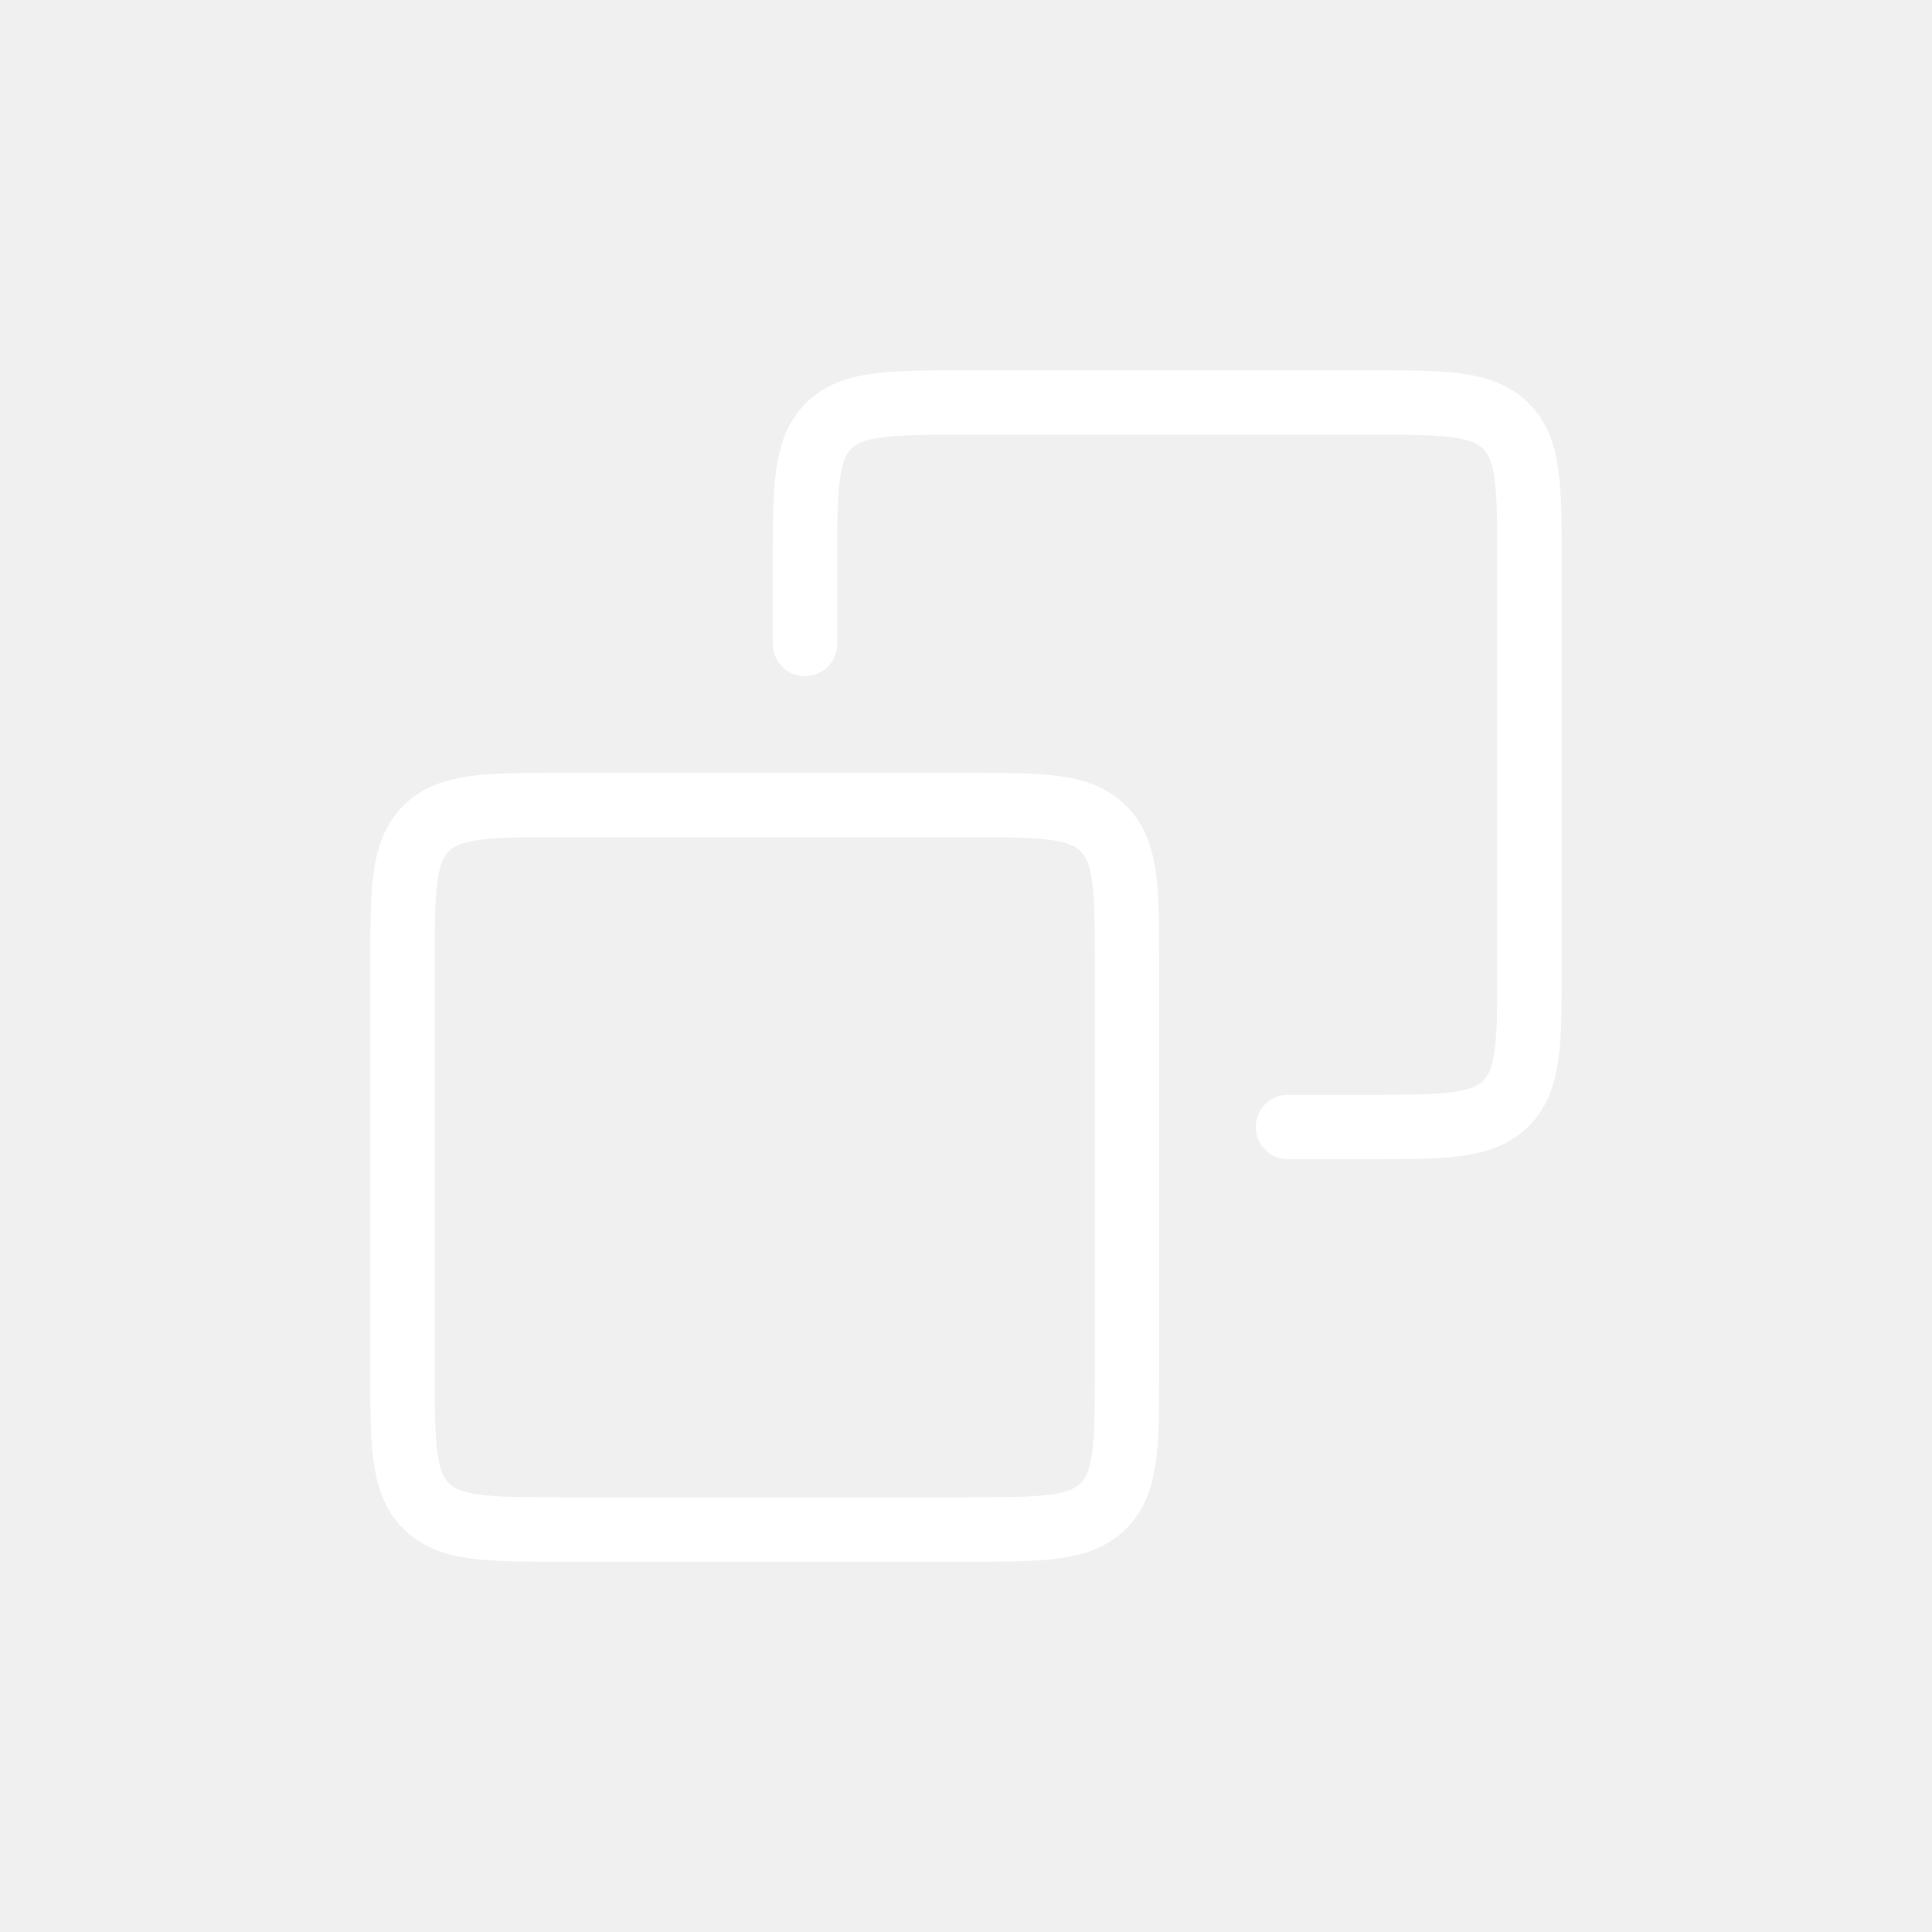
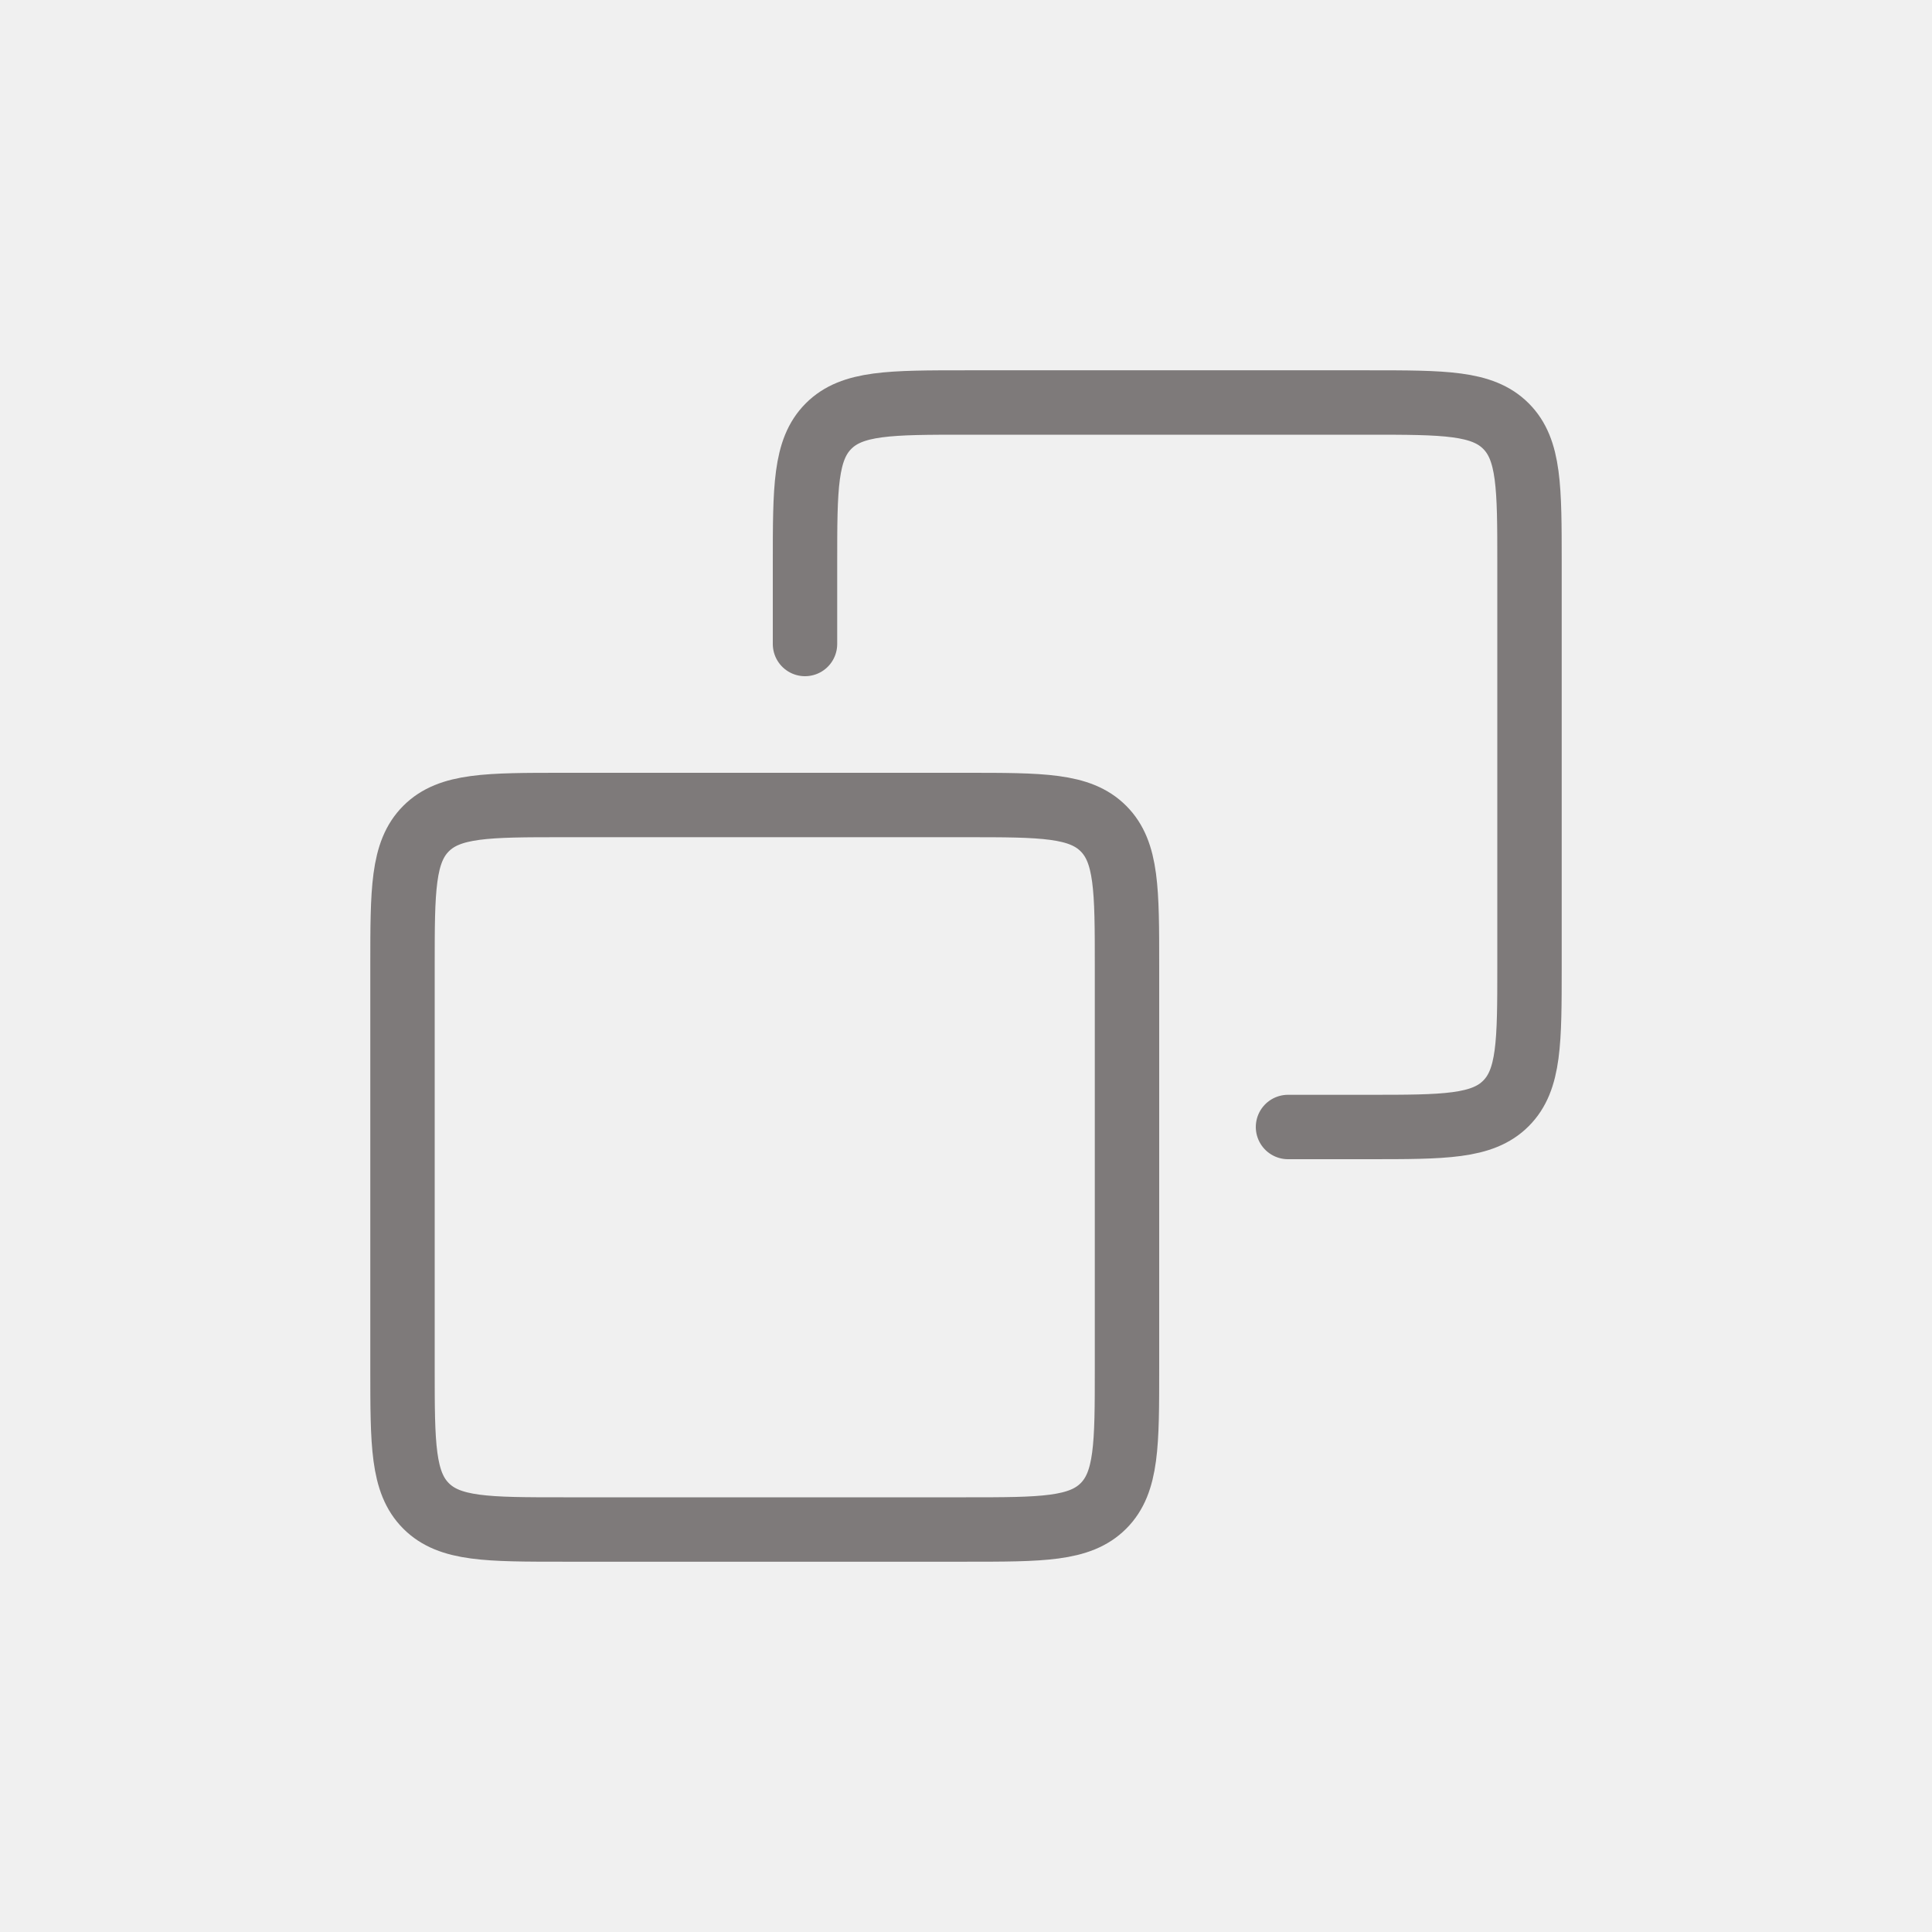
<svg xmlns="http://www.w3.org/2000/svg" width="30" height="30" viewBox="0 0 30 30" fill="none">
-   <path d="M12.5 10V8.75C12.5 7.571 12.5 6.982 12.866 6.616C13.232 6.25 13.822 6.25 15 6.25H21.25C22.428 6.25 23.018 6.25 23.384 6.616C23.75 6.982 23.75 7.571 23.75 8.75V15C23.75 16.178 23.75 16.768 23.384 17.134C23.018 17.5 22.428 17.5 21.25 17.5H20M8.75 23.75H15C16.178 23.75 16.768 23.75 17.134 23.384C17.5 23.018 17.5 22.428 17.5 21.25V15C17.5 13.822 17.5 13.232 17.134 12.866C16.768 12.5 16.178 12.5 15 12.5H8.75C7.571 12.5 6.982 12.5 6.616 12.866C6.25 13.232 6.25 13.822 6.25 15V21.25C6.25 22.428 6.25 23.018 6.616 23.384C6.982 23.75 7.571 23.75 8.75 23.75Z" stroke="white" stroke-linecap="round" stroke-linejoin="round" />
+   <path d="M12.5 10V8.75C12.5 7.571 12.5 6.982 12.866 6.616C13.232 6.25 13.822 6.25 15 6.25H21.25C22.428 6.25 23.018 6.25 23.384 6.616C23.75 6.982 23.75 7.571 23.75 8.75V15C23.75 16.178 23.75 16.768 23.384 17.134C23.018 17.5 22.428 17.5 21.25 17.5H20M8.75 23.75H15C16.178 23.75 16.768 23.75 17.134 23.384C17.5 23.018 17.5 22.428 17.5 21.25V15C17.5 13.822 17.5 13.232 17.134 12.866C16.768 12.5 16.178 12.5 15 12.5H8.75C7.571 12.5 6.982 12.5 6.616 12.866C6.25 13.232 6.25 13.822 6.25 15V21.25C6.25 22.428 6.25 23.018 6.616 23.384C6.982 23.75 7.571 23.75 8.75 23.75Z" stroke="#7E7A7A" stroke-linecap="round" stroke-linejoin="round" />
</svg>
